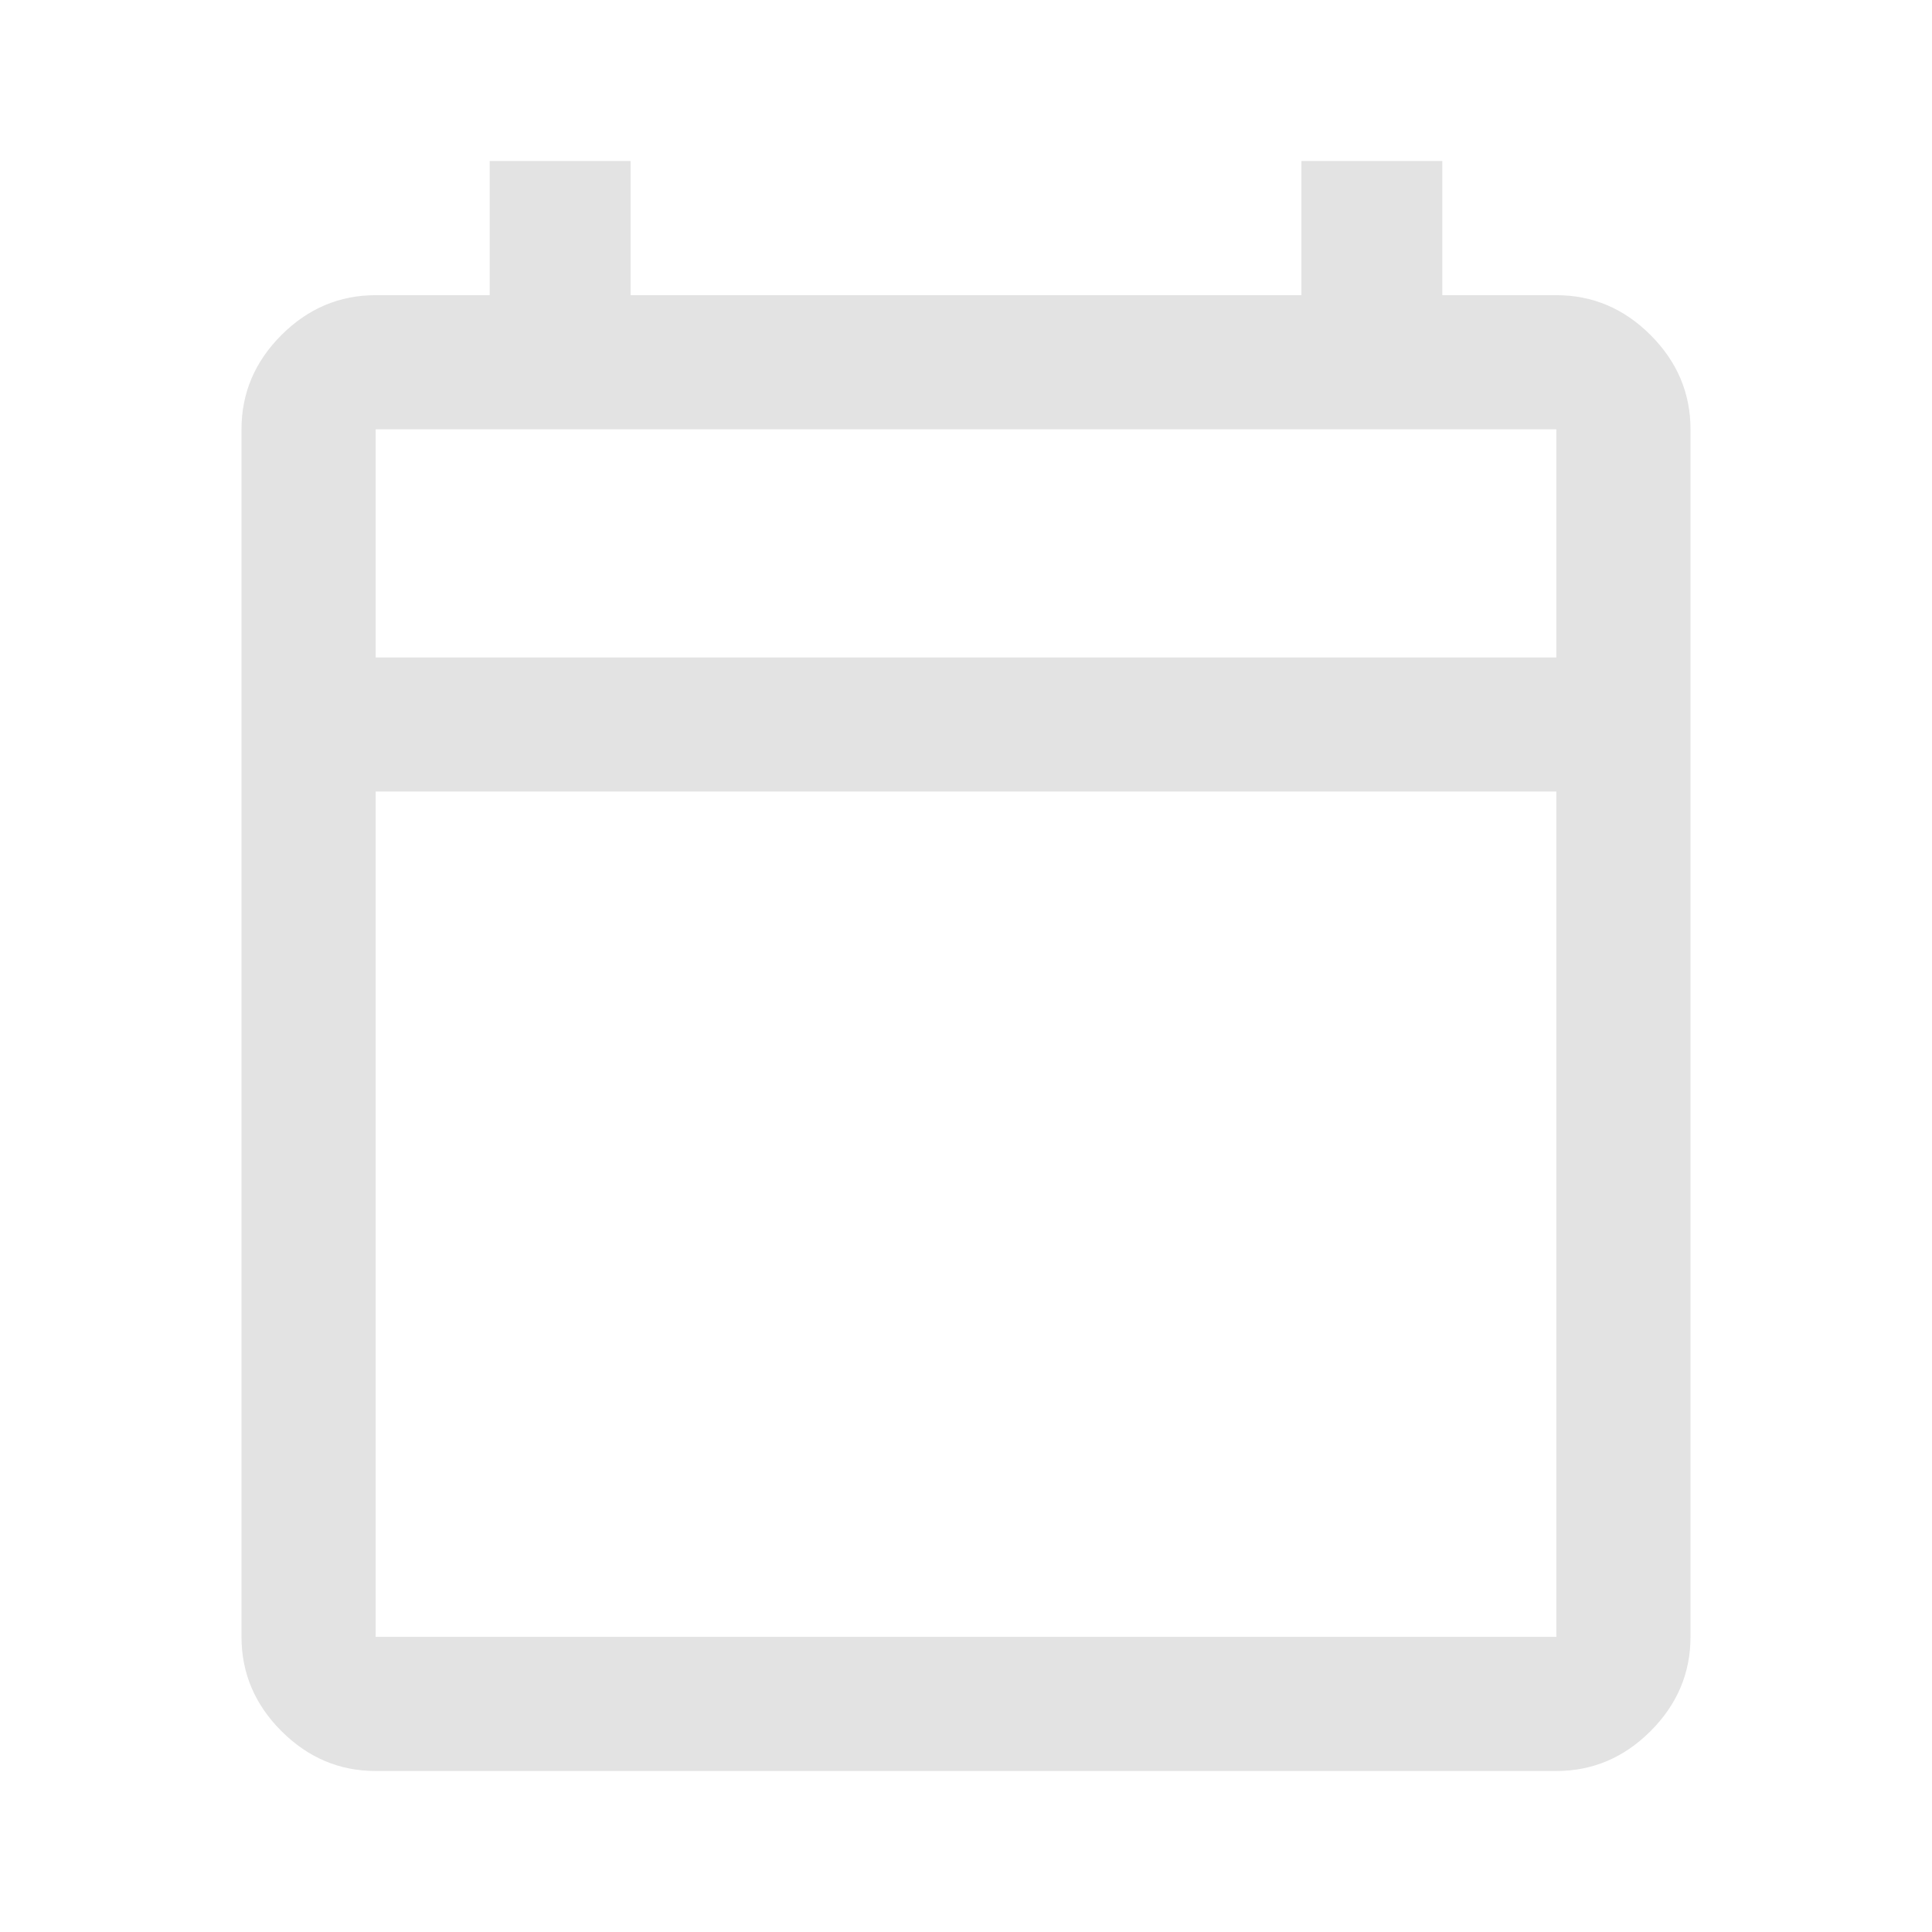
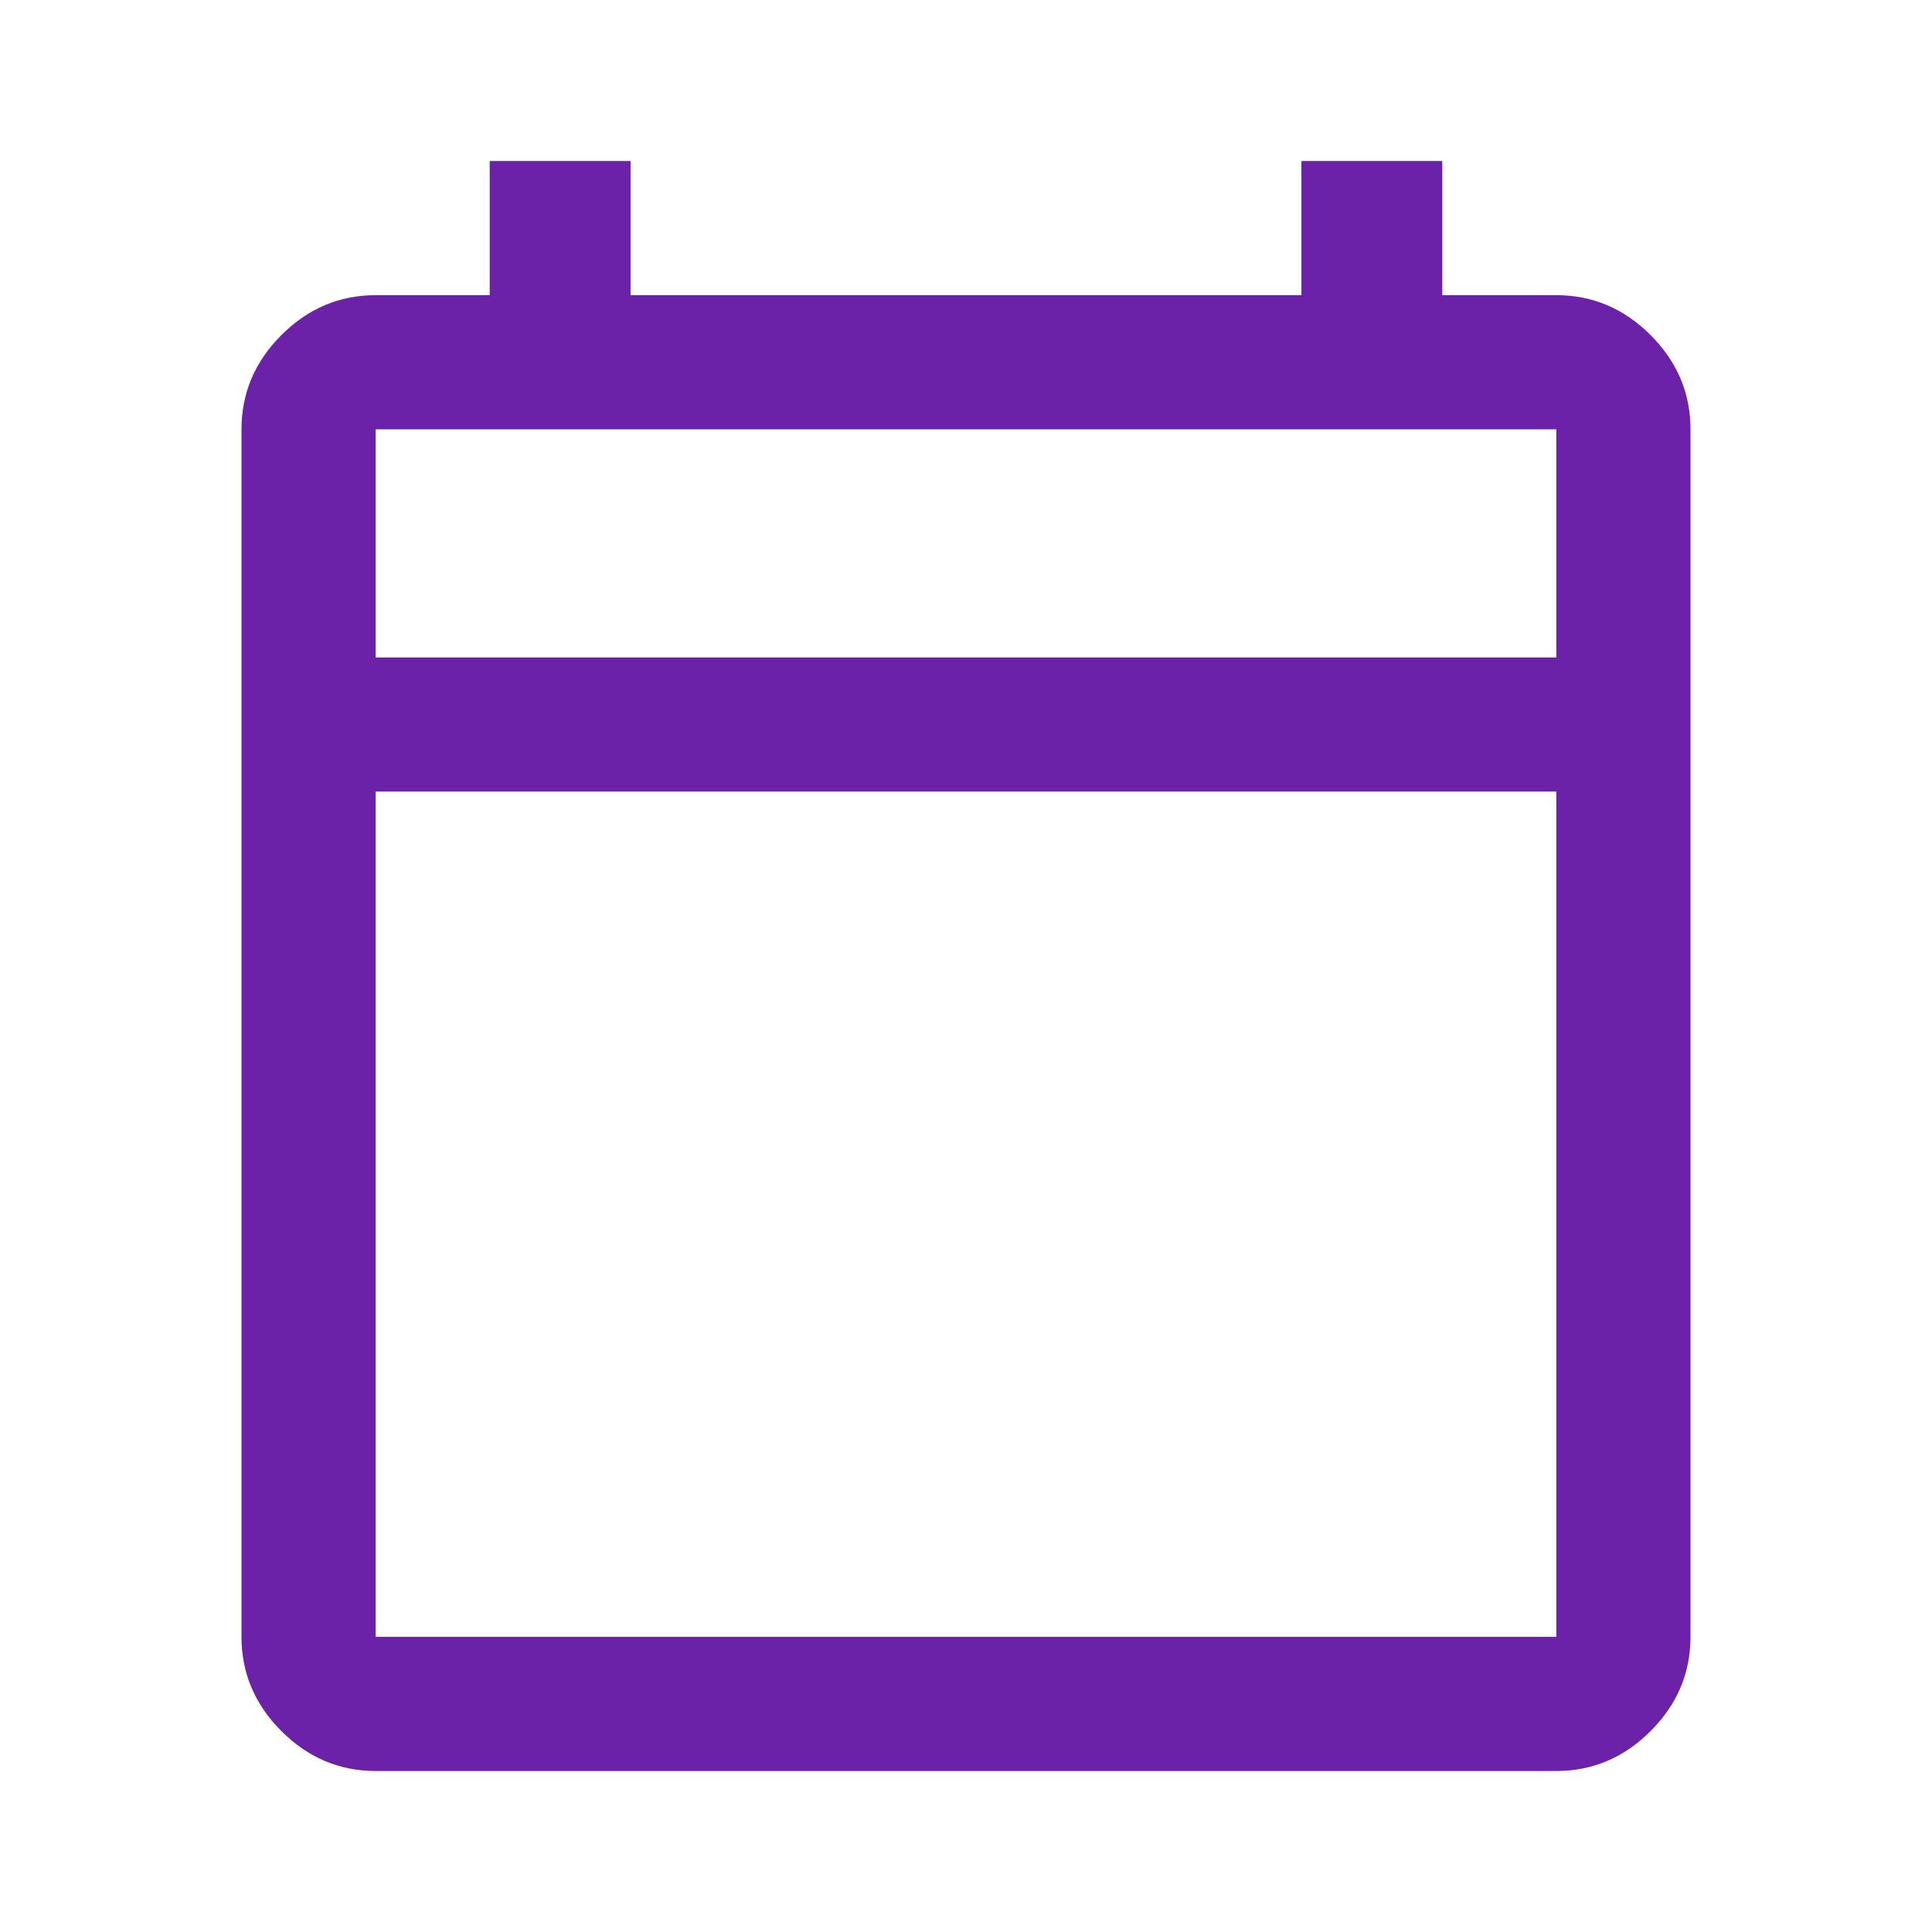
- <svg xmlns="http://www.w3.org/2000/svg" height="40px" viewBox="0 -960 960 960" width="40px" fill="#e3e3e3">
+ <svg xmlns="http://www.w3.org/2000/svg" height="40px" viewBox="0 -960 960 960" width="40px" fill="rgb(107, 33, 168)">
  <path d="M186.67-80q-27 0-46.84-19.83Q120-119.67 120-146.67v-600q0-27 19.83-46.83 19.84-19.83 46.84-19.83h56.66V-880h70v66.67h333.34V-880h70v66.67h56.66q27 0 46.84 19.83Q840-773.67 840-746.67v600q0 27-19.83 46.84Q800.33-80 773.33-80H186.67Zm0-66.67h586.66v-420H186.67v420Zm0-486.66h586.66v-113.34H186.67v113.34Zm0 0v-113.34 113.34Z" />
</svg>
